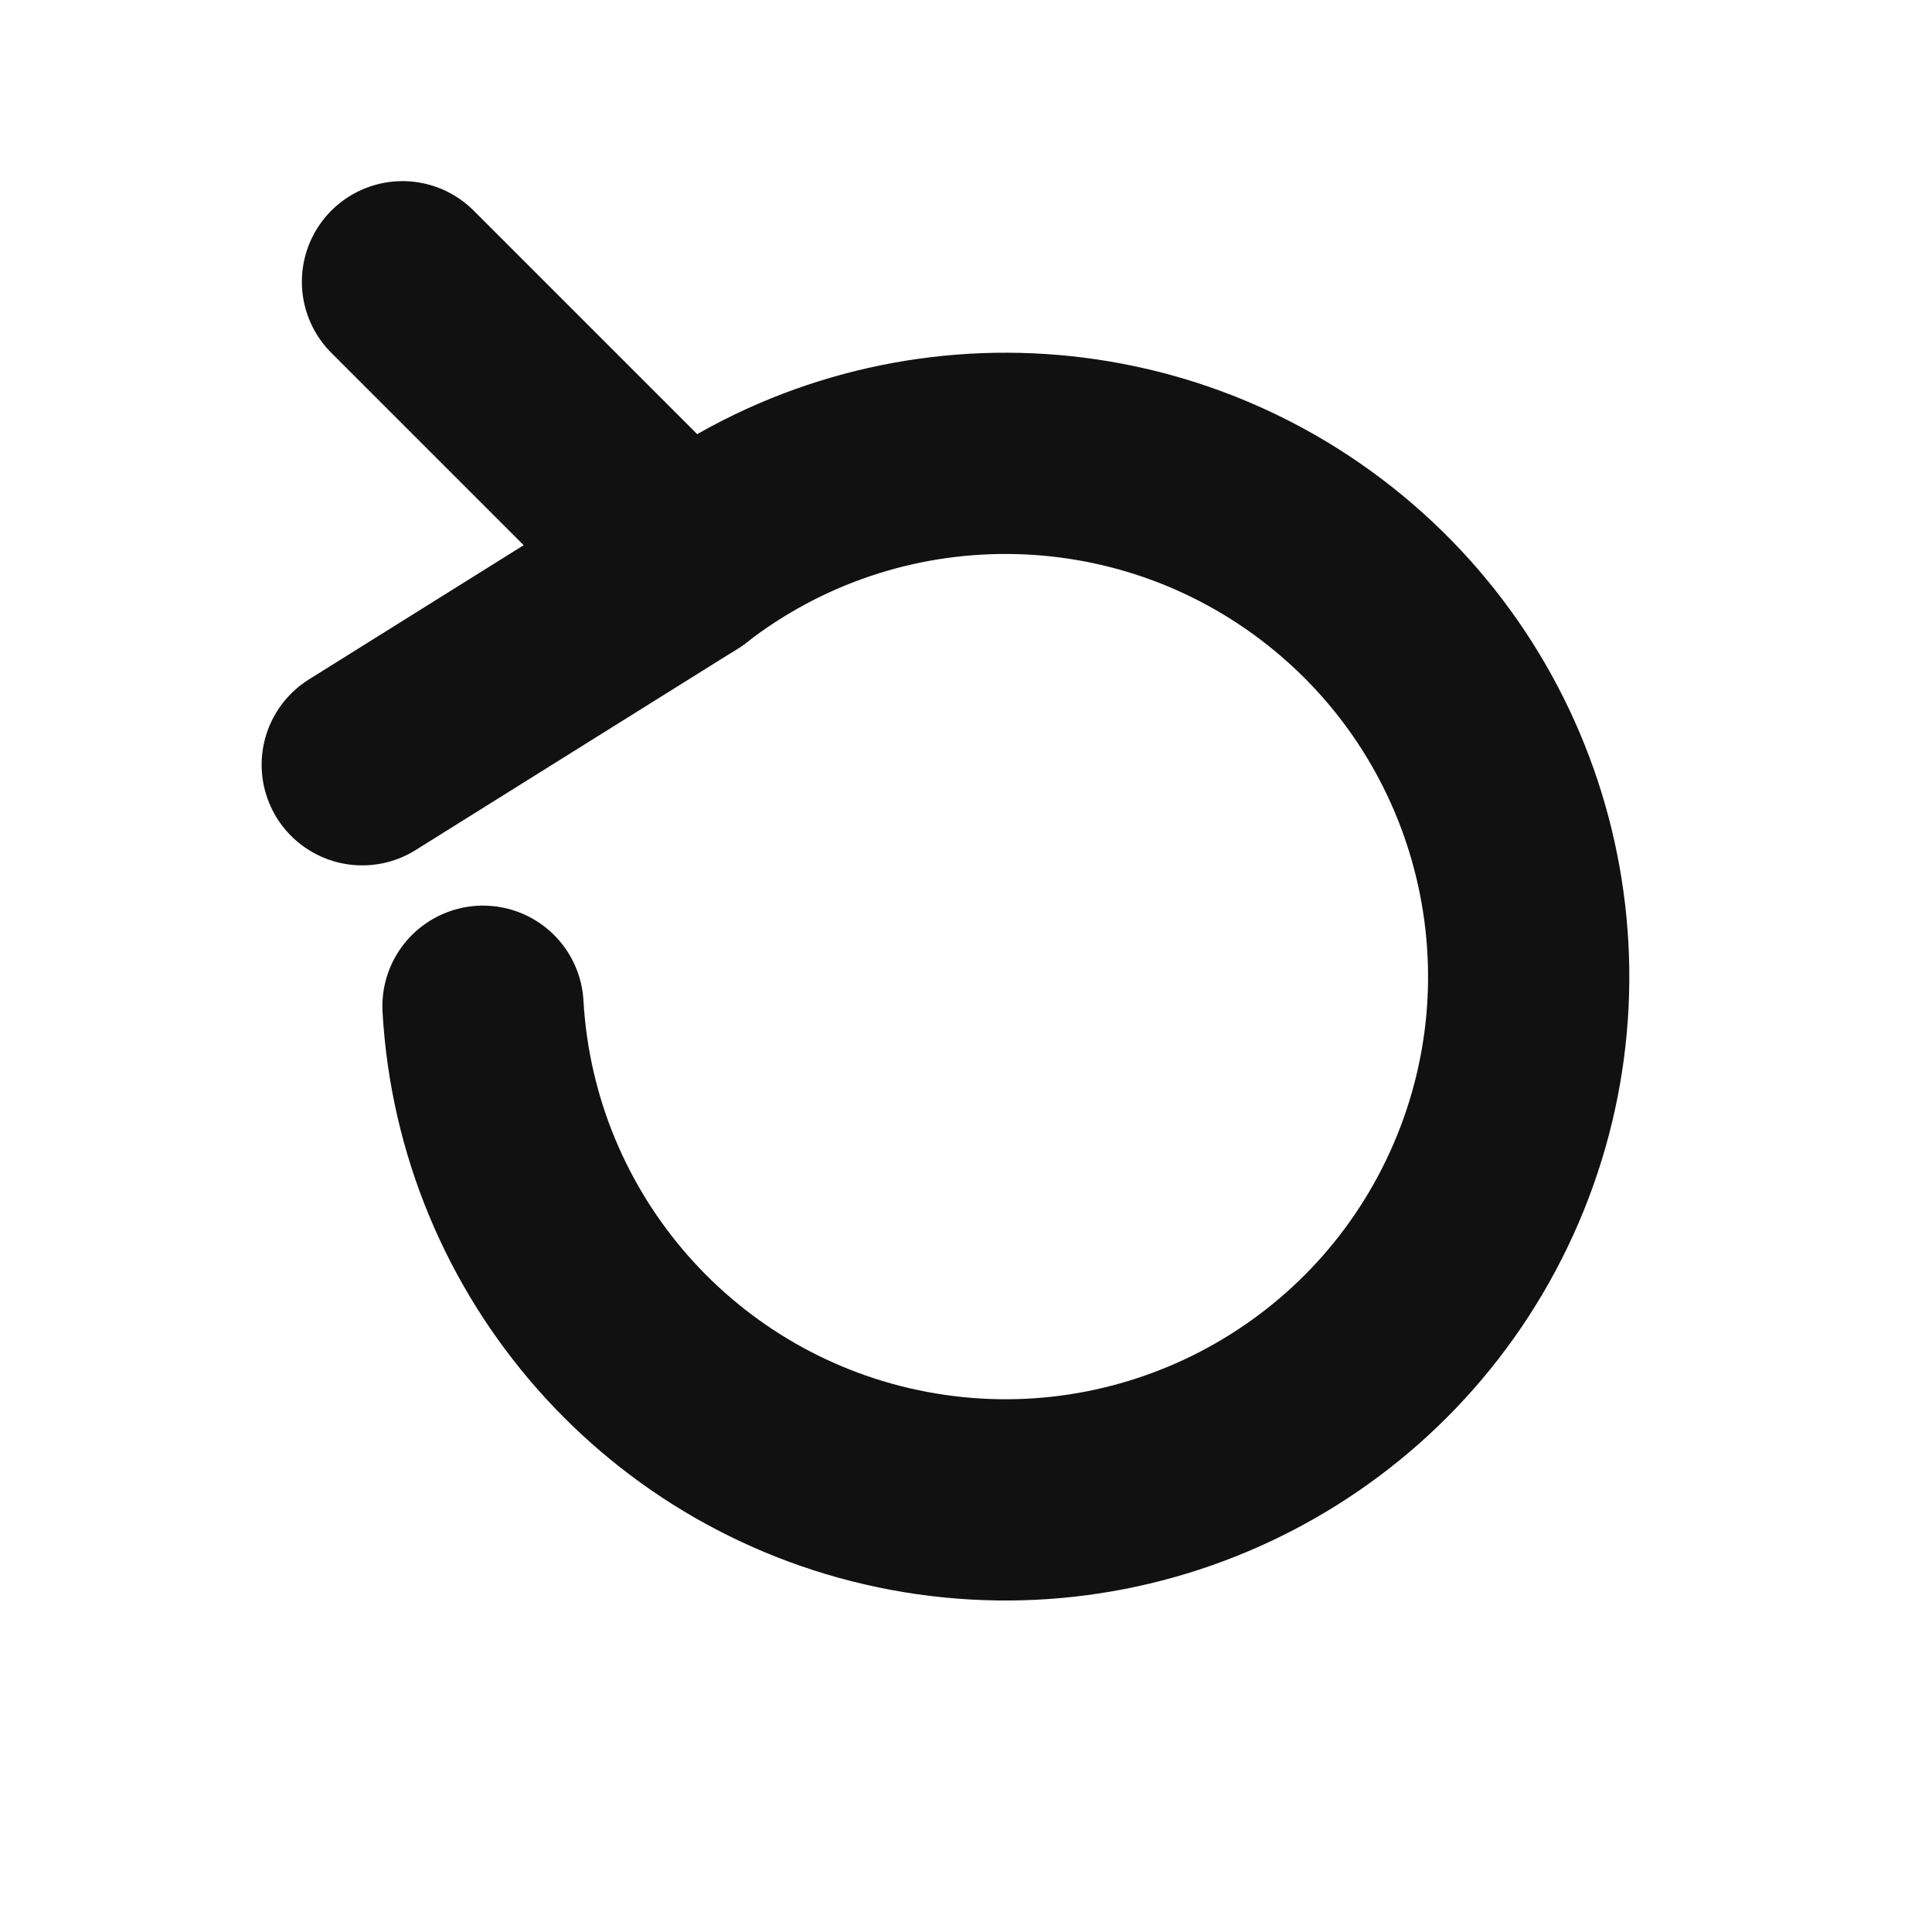
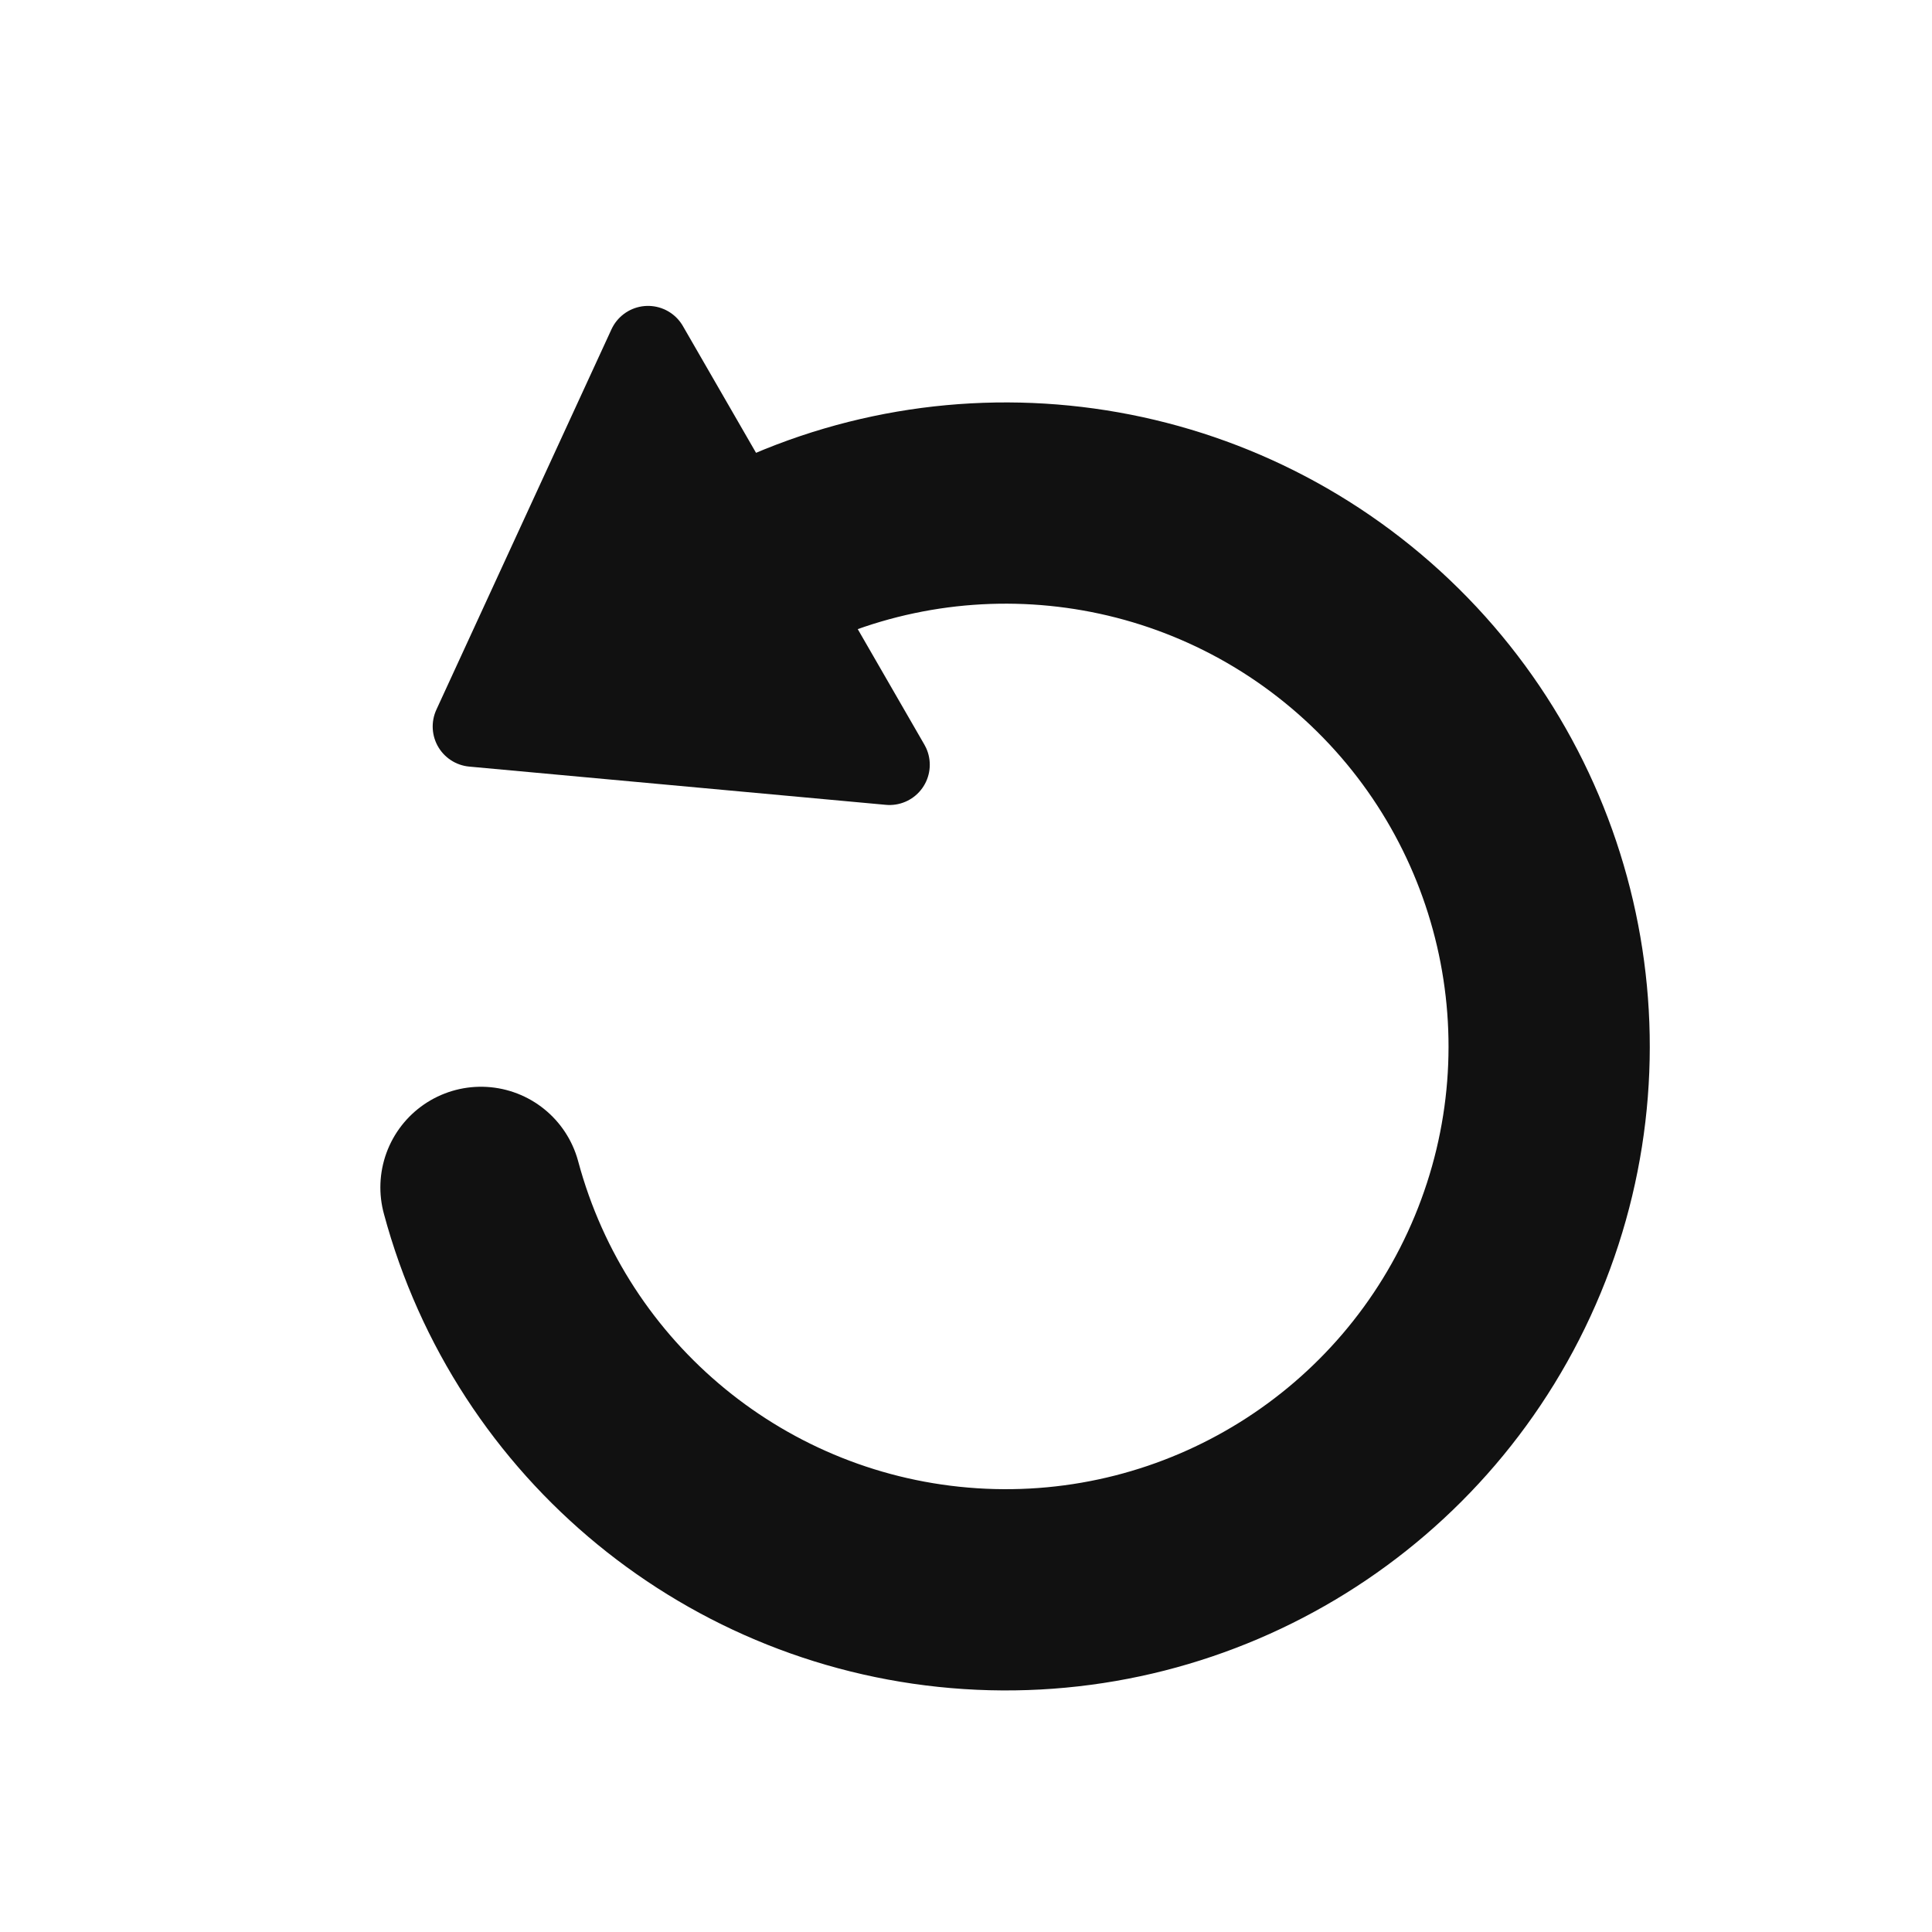
<svg xmlns="http://www.w3.org/2000/svg" width="96" height="96" viewBox="0 0 96 96">
-   <path d="M24 50 A26 26 0 1 0 34 28" fill="none" stroke="#111" stroke-width="10" stroke-linecap="round" />
-   <path d="M20 14 L34 28 L18 38" fill="none" stroke="#111" stroke-width="10" stroke-linecap="round" stroke-linejoin="round" />
+   <path d="M 36.5 28.6 A 27 27 0 1 1 23.9 59.0" fill="none" stroke="#111" stroke-width="10" stroke-linecap="round" />
+   <path d="M 23.5 36.1 L 32.2 17.2 L 44.2 38.0 Z" fill="#111" stroke="#111" stroke-width="4" stroke-linejoin="round" />
</svg>
